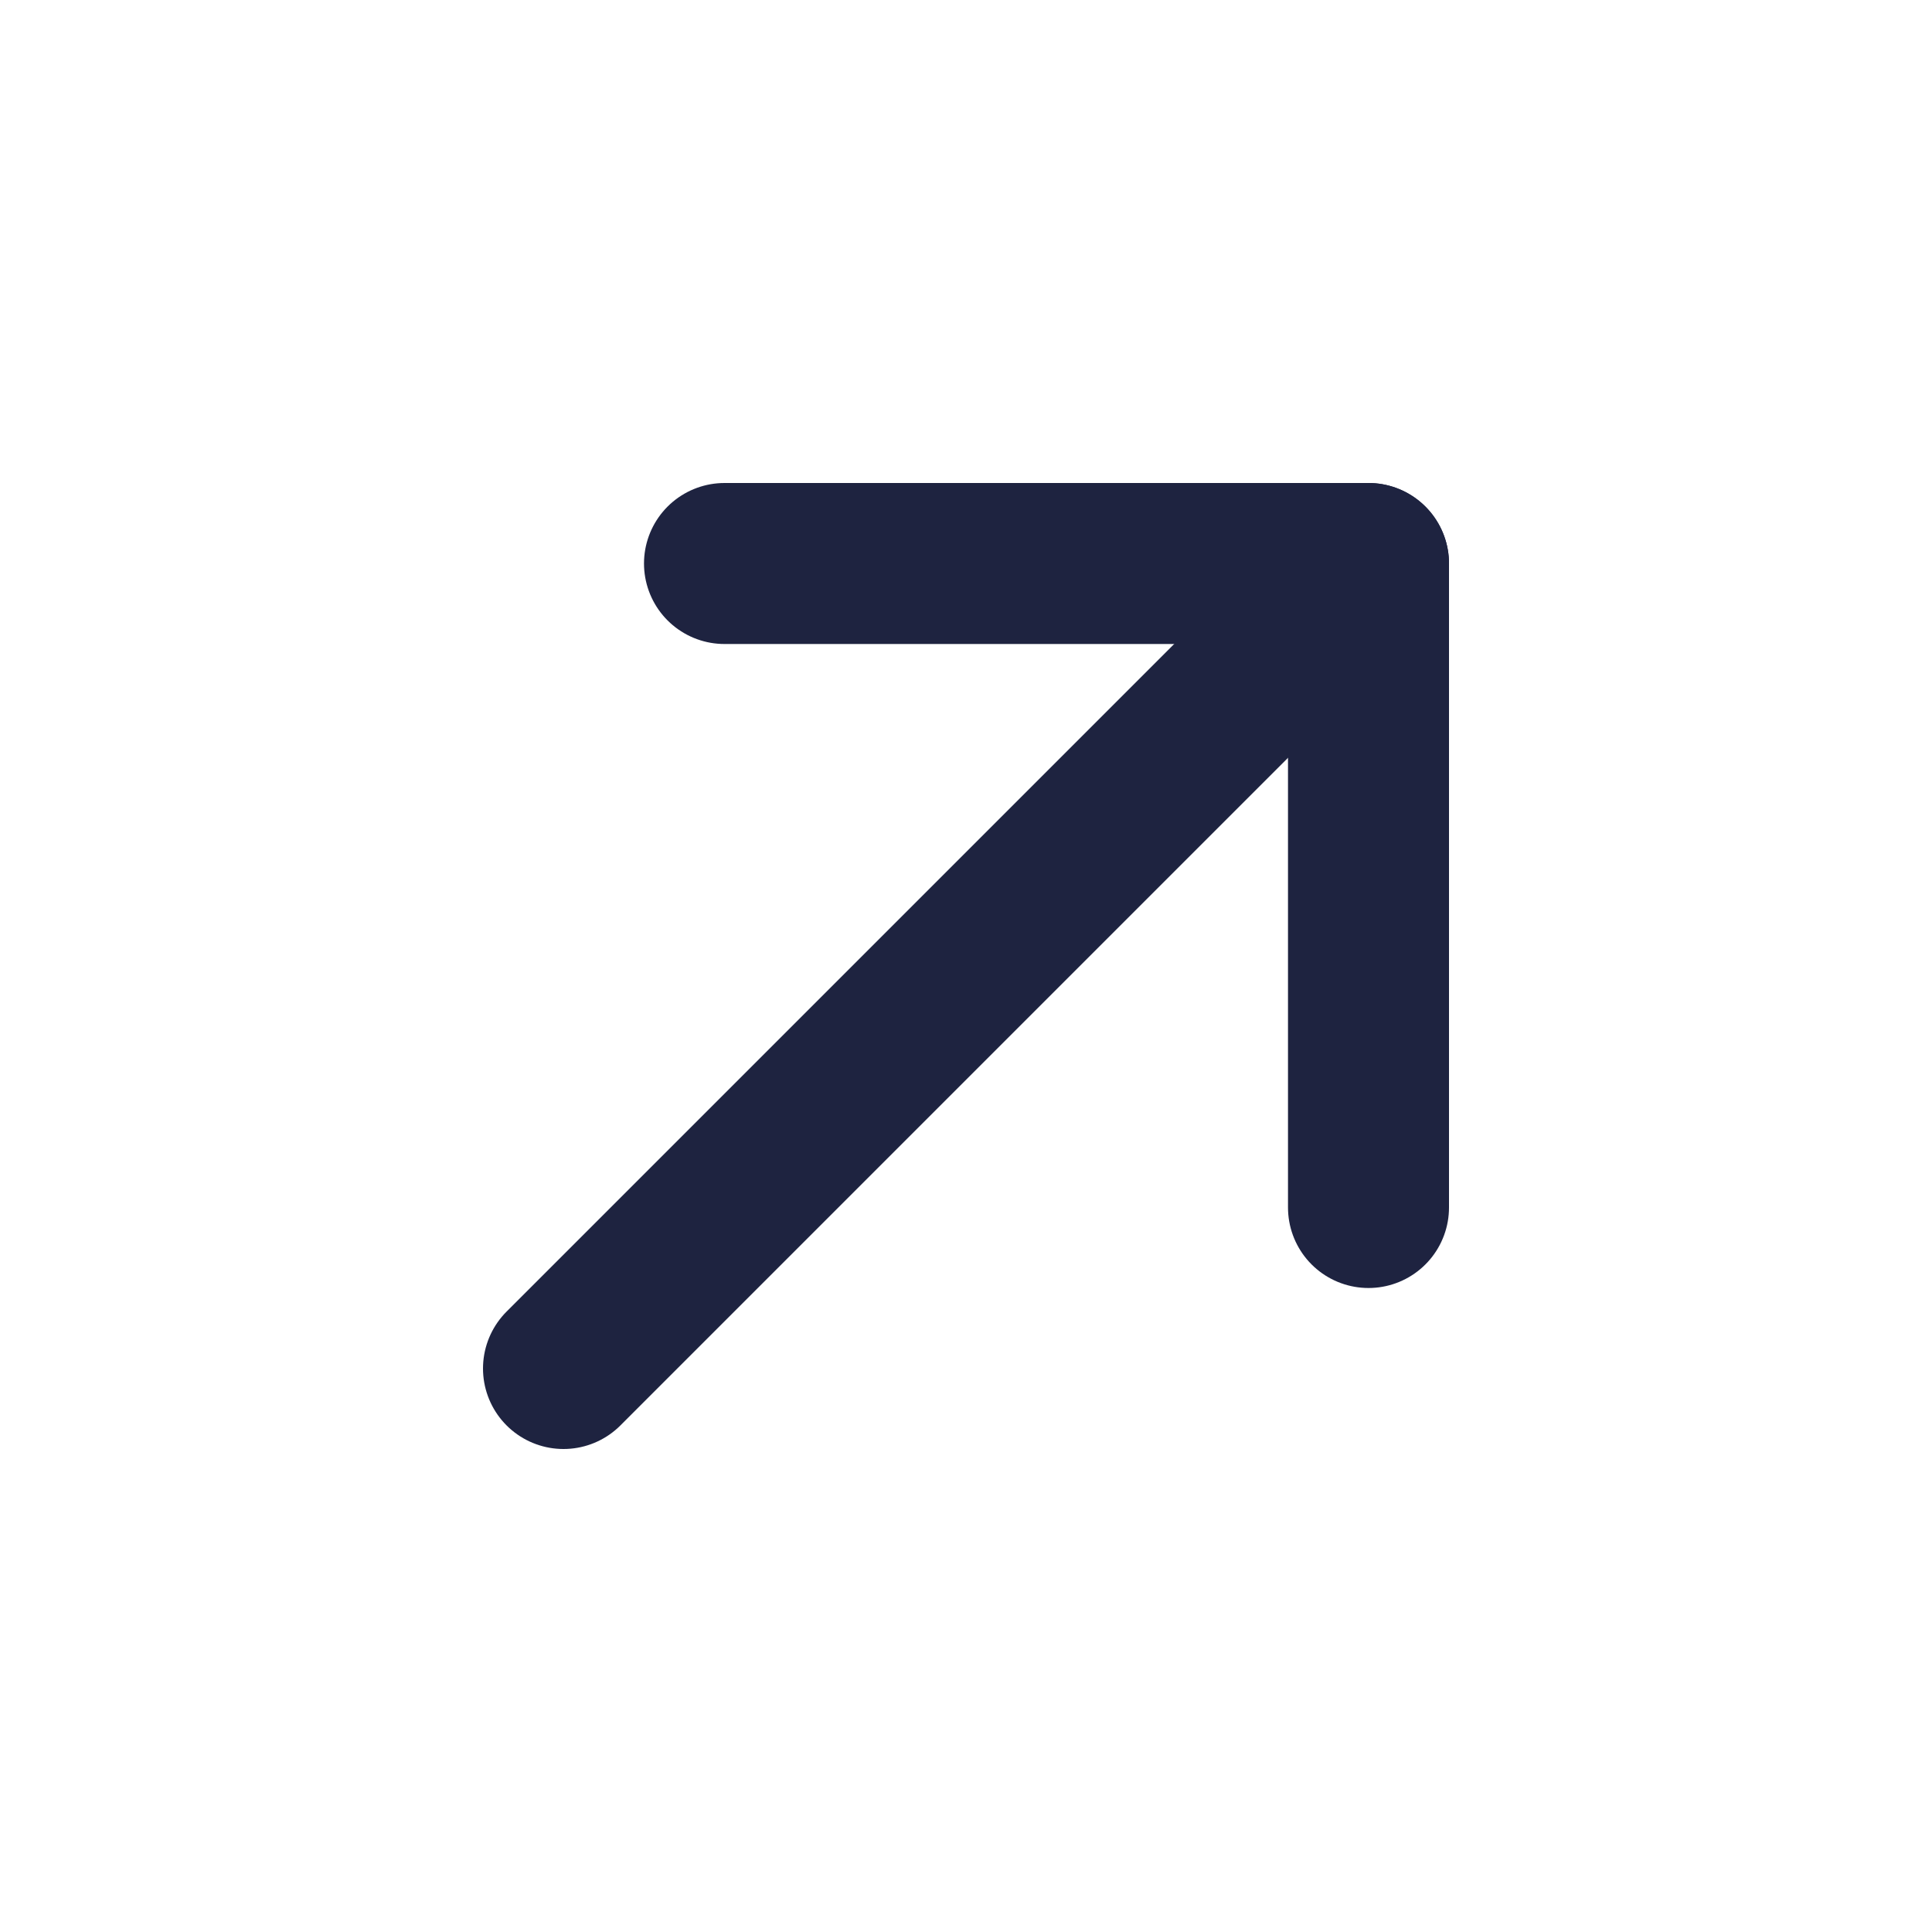
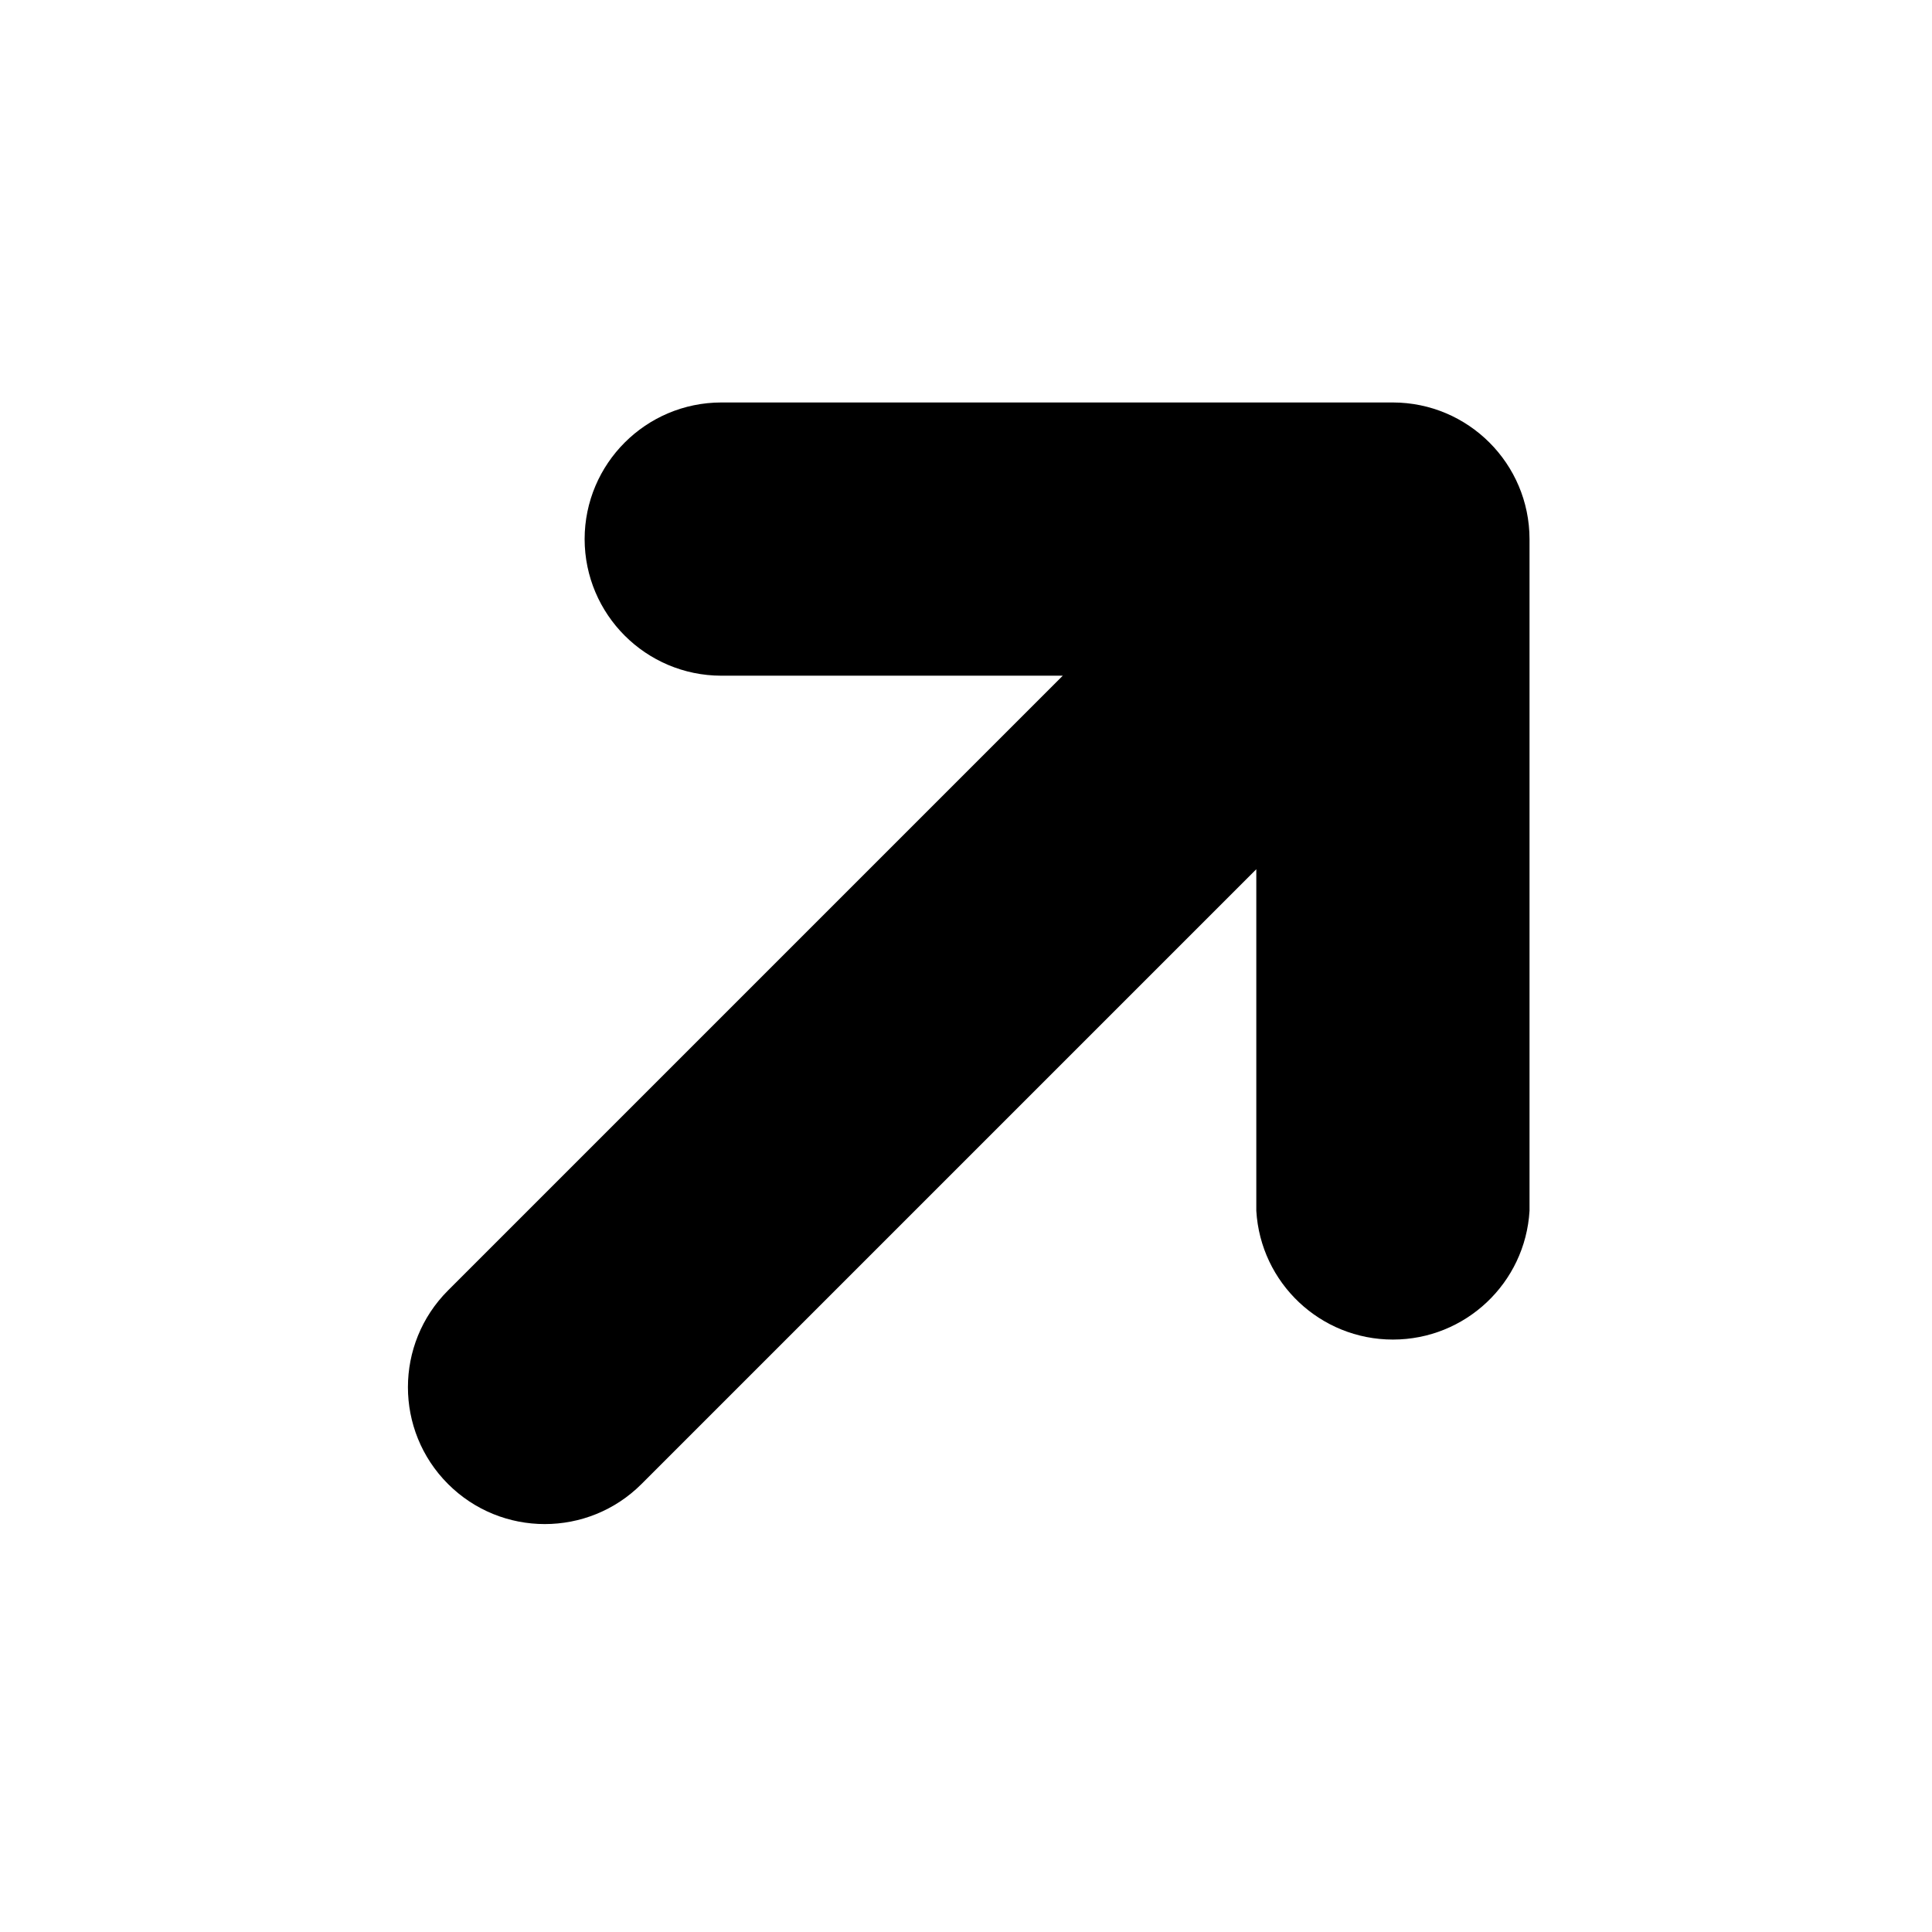
- <svg xmlns="http://www.w3.org/2000/svg" viewBox="0 0 24 24" fill="none" stroke="#1E2340" stroke-width="2" stroke-linecap="round" stroke-linejoin="round" role="img" aria-label="Open">
-   <path d="M7 17 17 7" />
-   <path d="M9 7h8v8" />
+ <svg xmlns="http://www.w3.org/2000/svg" viewBox="0 0 24 24" fill="currentColor" role="img" aria-label="arrow-ne">
+   <g transform="rotate(-45 12 12)">
+     <path d="M12.4 4.9a1.7 1.7 0 0 1 2.4 0l5.9 5.9a1.7 1.7 0 0 1 0 2.4l-5.9 5.9a1.7 1.7 0 0 1-2.4-2.4l3-3H4.6a1.7 1.7 0 0 1 0-3.4h10.8l-3-3a1.7 1.7 0 0 1 0-2.4z" />
+   </g>
</svg>
